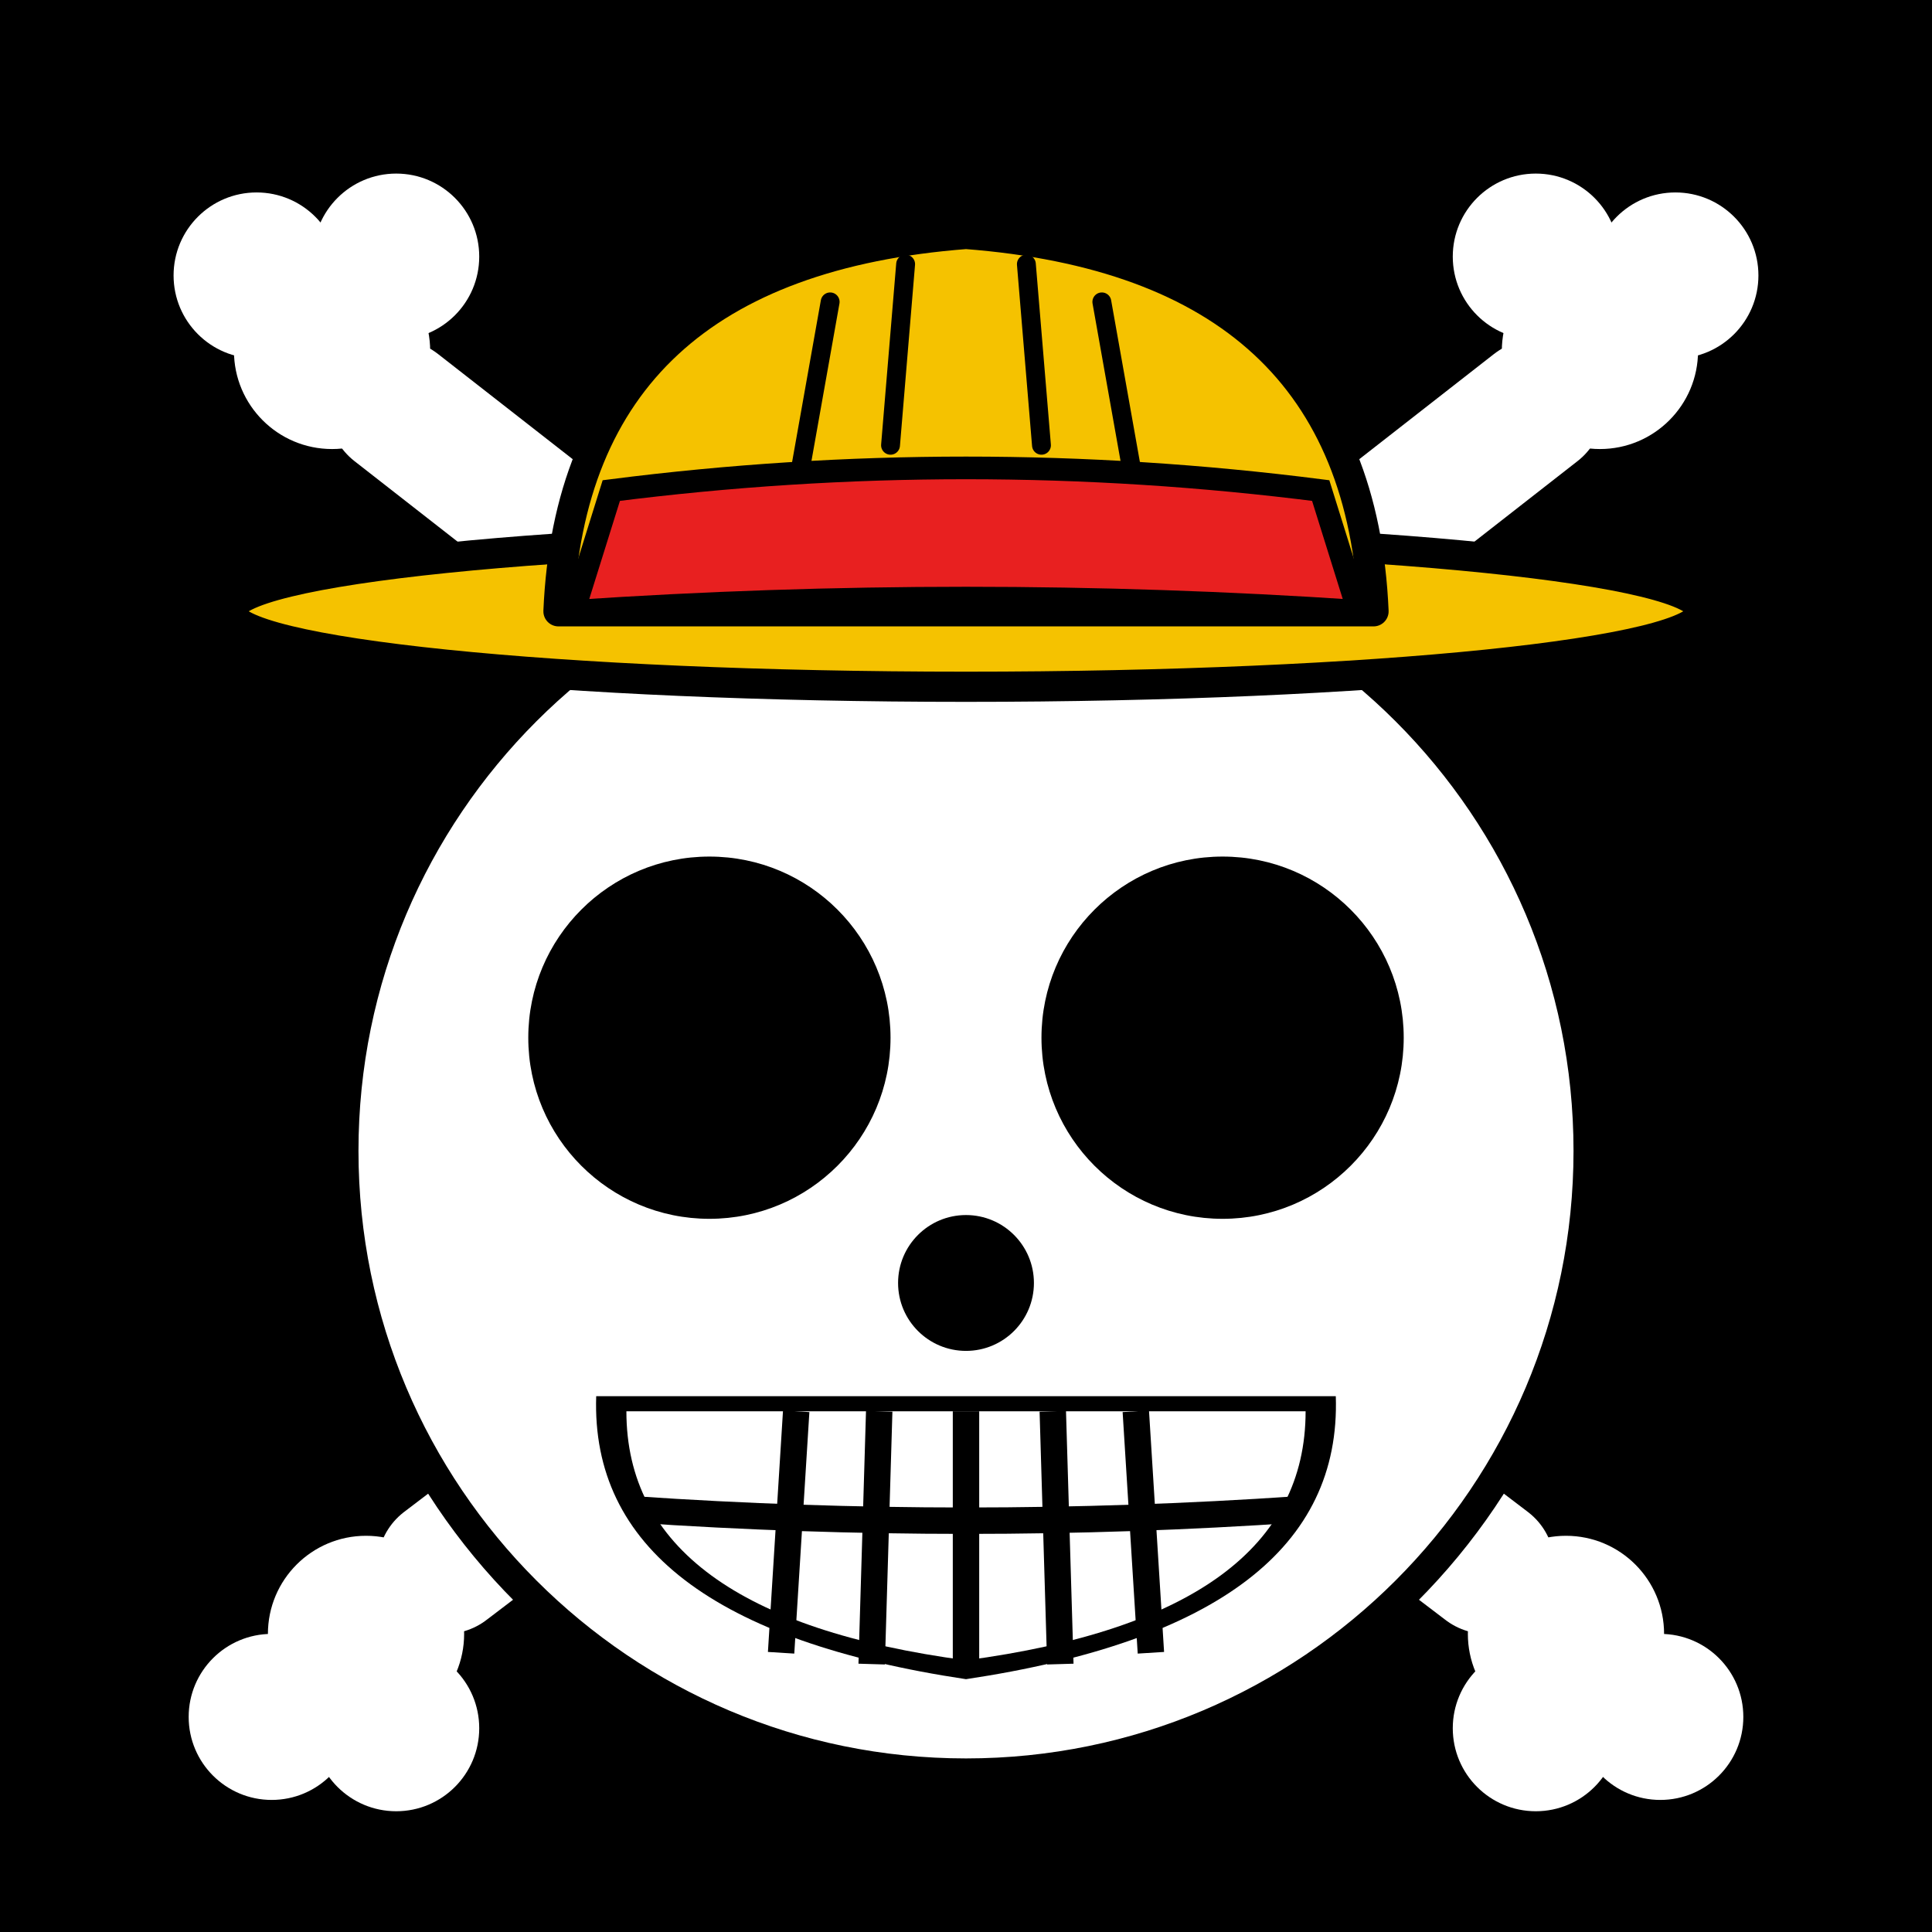
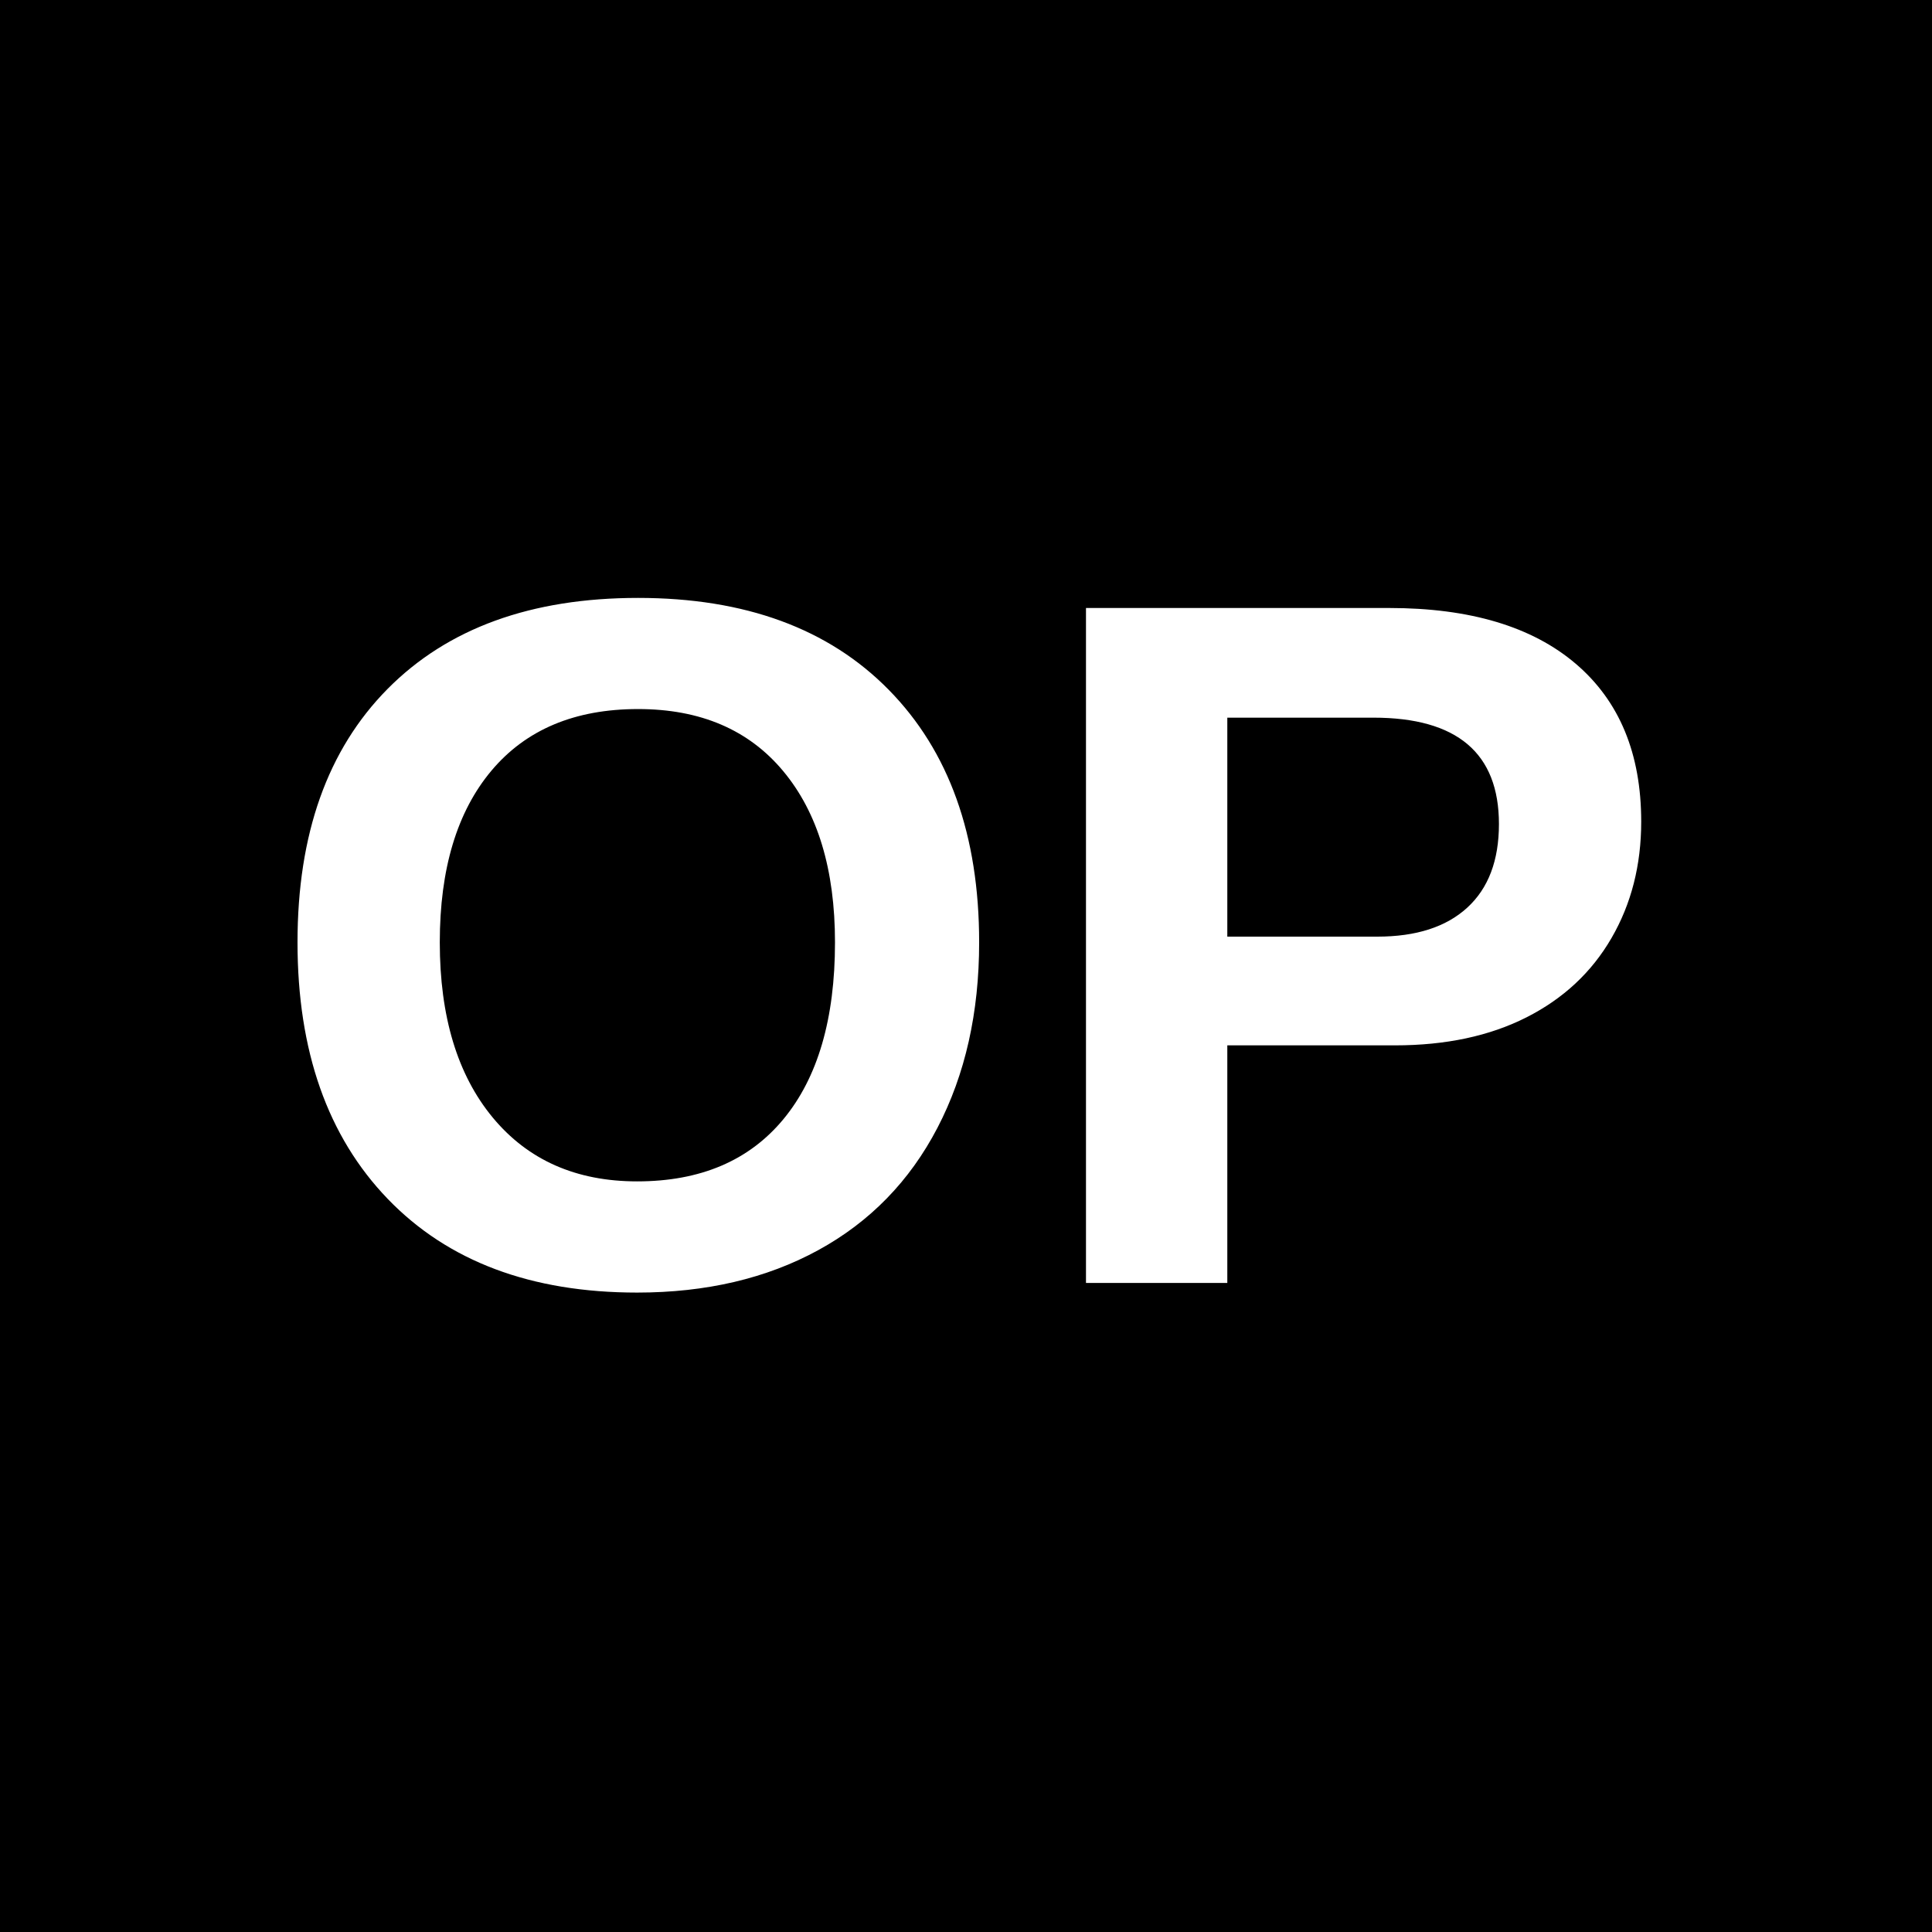
<svg xmlns="http://www.w3.org/2000/svg" viewBox="0 0 512 512">
  <rect width="512" height="512" fill="#000" />
-   <line x1="105" y1="108" x2="210" y2="190" stroke="white" stroke-width="36" stroke-linecap="round" />
-   <circle cx="88" cy="93" r="26" fill="white" />
-   <circle cx="68" cy="73" r="22" fill="white" />
-   <circle cx="105" cy="68" r="22" fill="white" />
-   <line x1="407" y1="108" x2="302" y2="190" stroke="white" stroke-width="36" stroke-linecap="round" />
-   <circle cx="424" cy="93" r="26" fill="white" />
-   <circle cx="444" cy="73" r="22" fill="white" />
-   <circle cx="407" cy="68" r="22" fill="white" />
-   <line x1="118" y1="415" x2="210" y2="345" stroke="white" stroke-width="36" stroke-linecap="round" />
-   <circle cx="97" cy="433" r="26" fill="white" />
-   <circle cx="72" cy="455" r="22" fill="white" />
-   <circle cx="105" cy="458" r="22" fill="white" />
-   <line x1="394" y1="415" x2="302" y2="345" stroke="white" stroke-width="36" stroke-linecap="round" />
-   <circle cx="415" cy="433" r="26" fill="white" />
-   <circle cx="440" cy="455" r="22" fill="white" />
-   <circle cx="407" cy="458" r="22" fill="white" />
-   <circle cx="256" cy="305" r="165" fill="white" stroke="black" stroke-width="8" />
-   <circle cx="188" cy="275" r="48" fill="black" />
-   <circle cx="324" cy="275" r="48" fill="black" />
-   <circle cx="256" cy="340" r="18" fill="black" />
-   <path d="M 158 370 Q 156 430 256 445 Q 356 430 354 370 Z" fill="black" />
-   <path d="M 166 374 Q 166 428 256 440 Q 346 428 346 374 Z" fill="white" />
-   <line x1="211" y1="374" x2="207" y2="438" stroke="black" stroke-width="7" />
-   <line x1="233" y1="374" x2="231" y2="441" stroke="black" stroke-width="7" />
-   <line x1="256" y1="374" x2="256" y2="442" stroke="black" stroke-width="7" />
-   <line x1="279" y1="374" x2="281" y2="441" stroke="black" stroke-width="7" />
-   <line x1="301" y1="374" x2="305" y2="438" stroke="black" stroke-width="7" />
-   <path d="M 168 400 Q 256 406 344 400" stroke="black" stroke-width="7" fill="none" />
-   <ellipse cx="256" cy="162" rx="195" ry="20" fill="#f5c200" stroke="black" stroke-width="8" />
-   <path d="M 148 162 Q 152 70 256 62 Q 360 70 364 162 Z" fill="#f5c200" stroke="black" stroke-width="8" stroke-linejoin="round" />
-   <path d="M 152 162 L 162 130 Q 256 118 350 130 L 360 162 Q 256 155 152 162 Z" fill="#e82020" stroke="black" stroke-width="6" />
-   <line x1="220" y1="80" x2="212" y2="125" stroke="black" stroke-width="5" stroke-linecap="round" />
-   <line x1="240" y1="70" x2="236" y2="118" stroke="black" stroke-width="5" stroke-linecap="round" />
-   <line x1="272" y1="70" x2="276" y2="118" stroke="black" stroke-width="5" stroke-linecap="round" />
-   <line x1="292" y1="80" x2="300" y2="125" stroke="black" stroke-width="5" stroke-linecap="round" />
+   <text x="256" y="340" font-family="Arial Black, Arial, sans-serif" font-weight="900" font-size="260" text-anchor="middle" fill="white">OP</text>
</svg>
